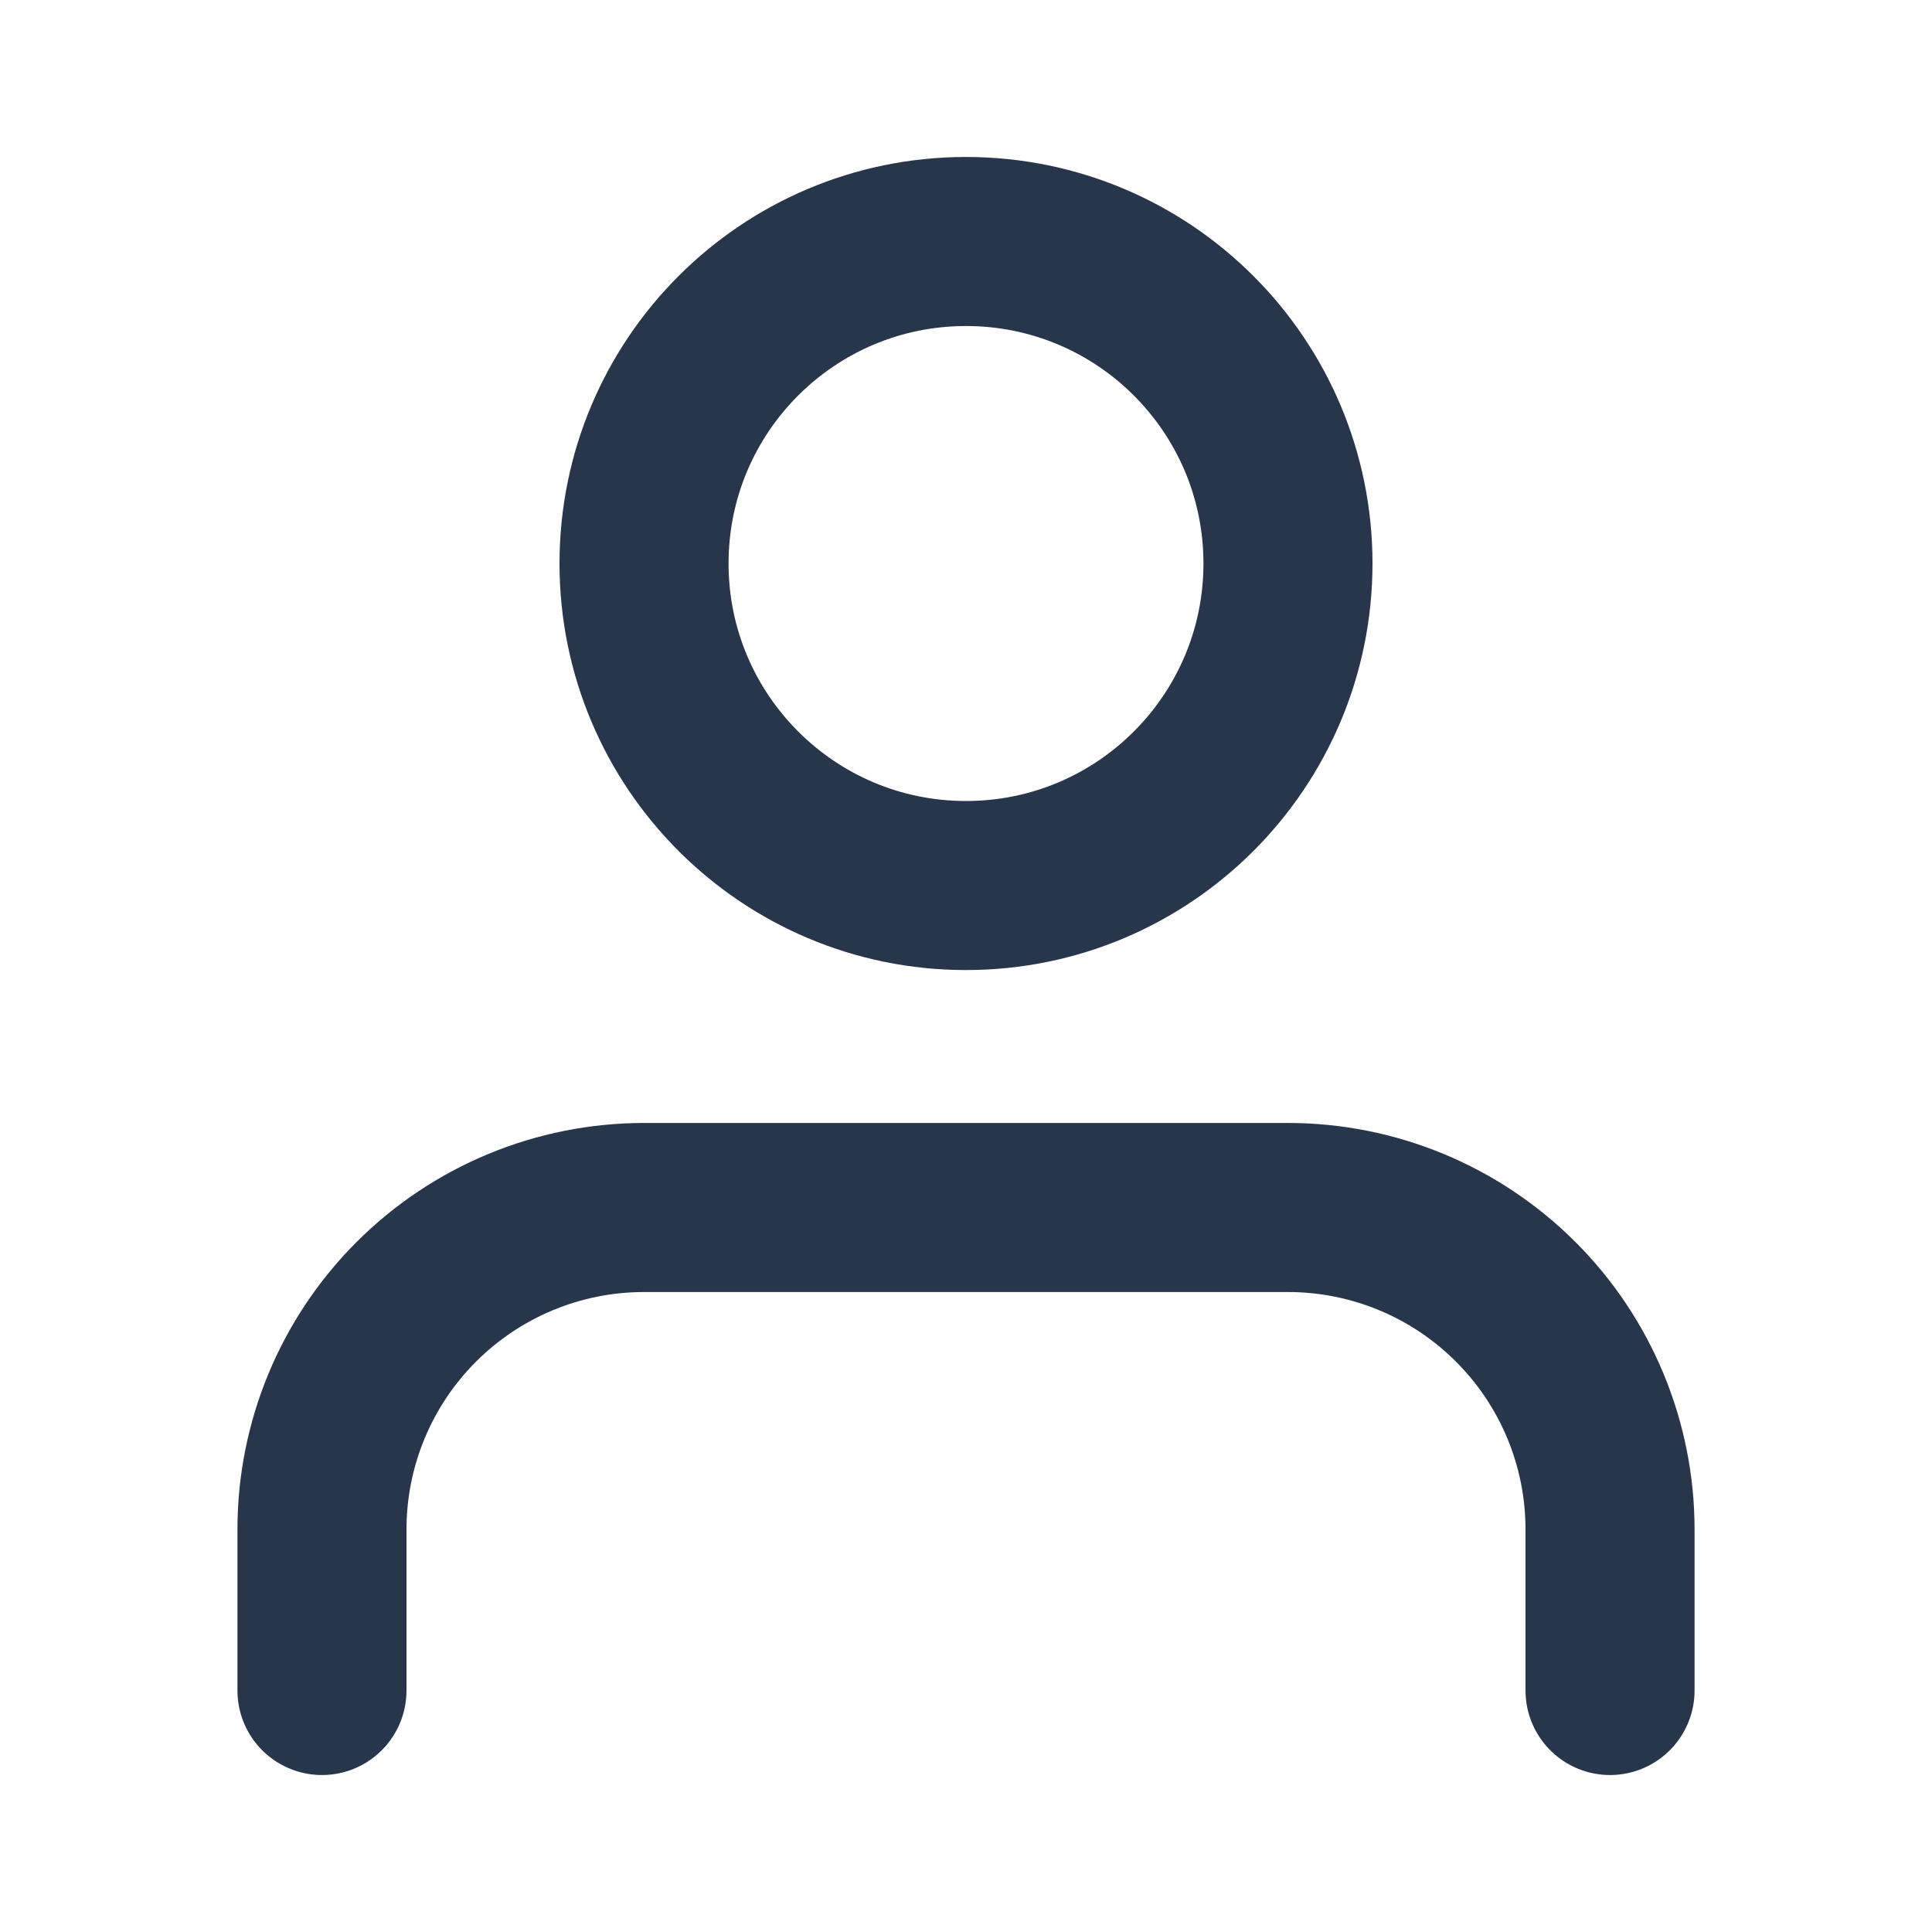
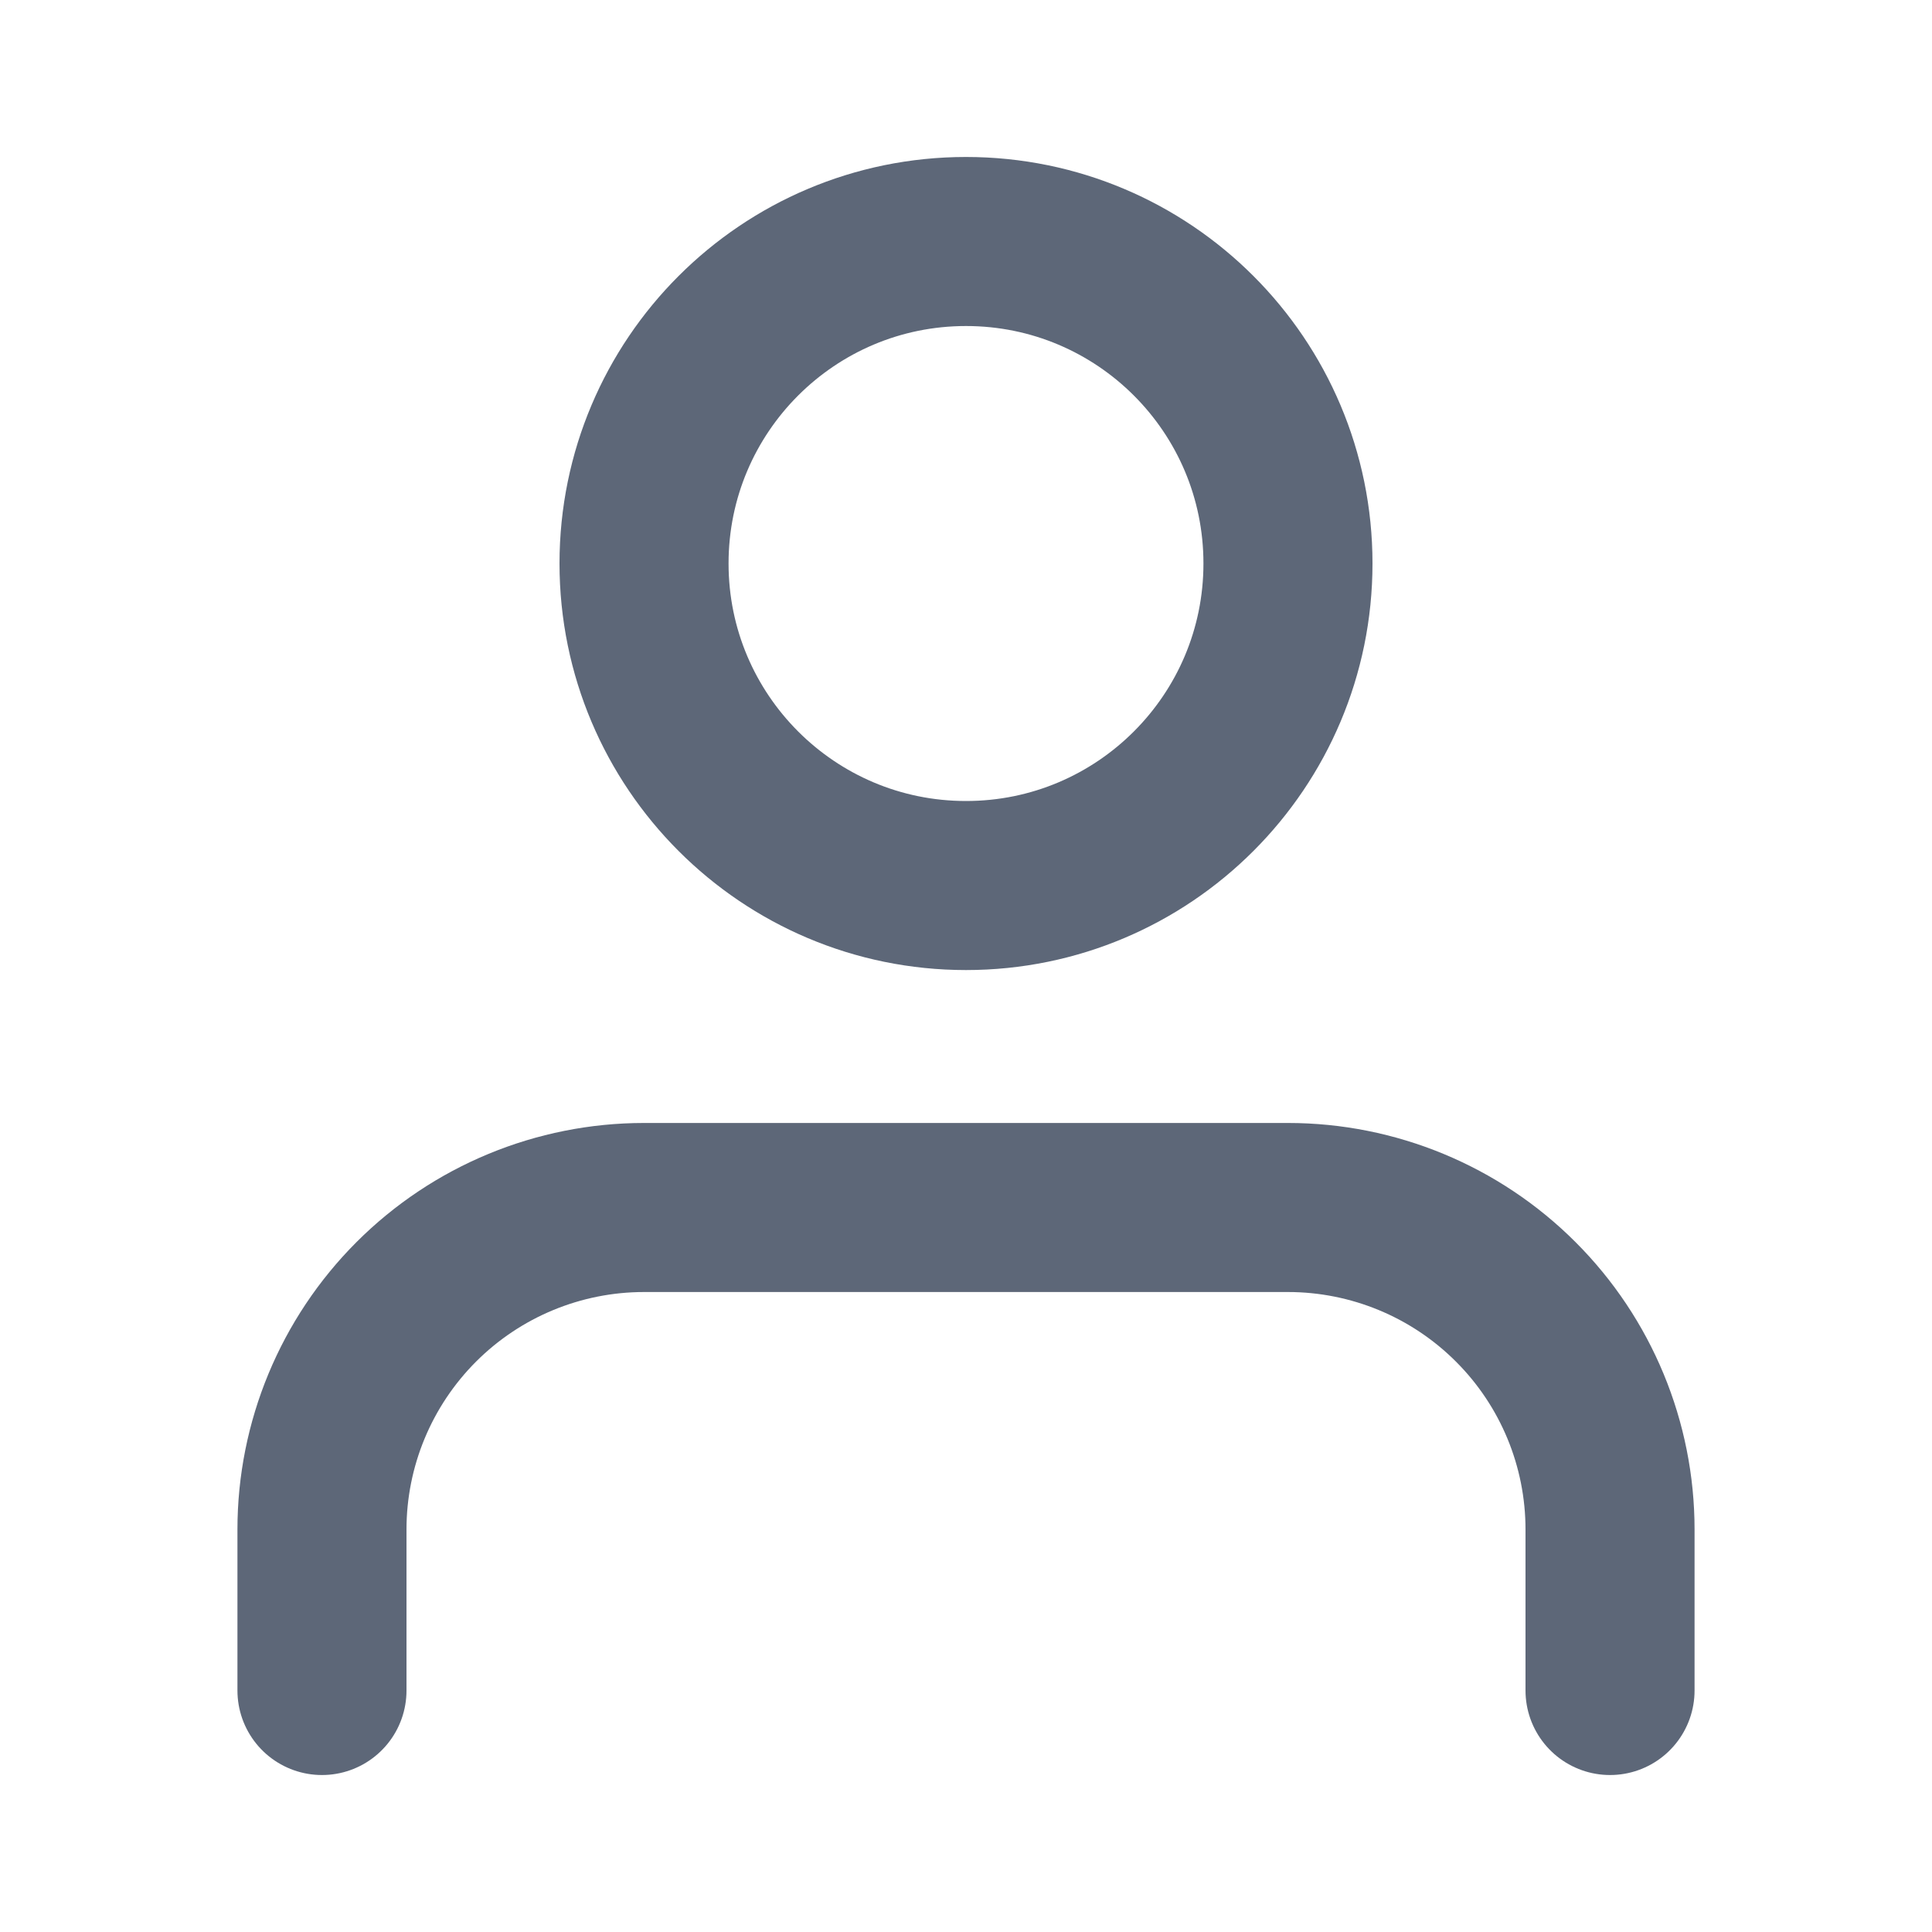
<svg xmlns="http://www.w3.org/2000/svg" width="20" height="20" viewBox="0 0 20 20" fill="none">
-   <path d="M16.667 17.5V15.833C16.667 14.949 16.316 14.101 15.69 13.476C15.065 12.851 14.217 12.5 13.333 12.5H6.667C5.783 12.5 4.935 12.851 4.31 13.476C3.684 14.101 3.333 14.949 3.333 15.833V17.5" stroke="#27364B" stroke-width="1.75" stroke-linecap="round" stroke-linejoin="round" />
-   <path d="M10 9.167C11.841 9.167 13.333 7.674 13.333 5.833C13.333 3.992 11.841 2.5 10 2.5C8.159 2.5 6.667 3.992 6.667 5.833C6.667 7.674 8.159 9.167 10 9.167Z" stroke="#27364B" stroke-width="1.75" stroke-linecap="round" stroke-linejoin="round" />
+   <path d="M16.667 17.5V15.833C16.667 14.949 16.316 14.101 15.69 13.476C15.065 12.851 14.217 12.5 13.333 12.5H6.667C5.783 12.5 4.935 12.851 4.31 13.476C3.685 14.101 3.333 14.949 3.333 15.833V17.5" stroke="#5D6778" stroke-width="1.75" stroke-linecap="round" stroke-linejoin="round" />
+   <path d="M10 9.167C11.841 9.167 13.333 7.674 13.333 5.833C13.333 3.992 11.841 2.5 10 2.5C8.159 2.5 6.667 3.992 6.667 5.833C6.667 7.674 8.159 9.167 10 9.167Z" stroke="#5D6778" stroke-width="1.75" stroke-linecap="round" stroke-linejoin="round" />
</svg>
